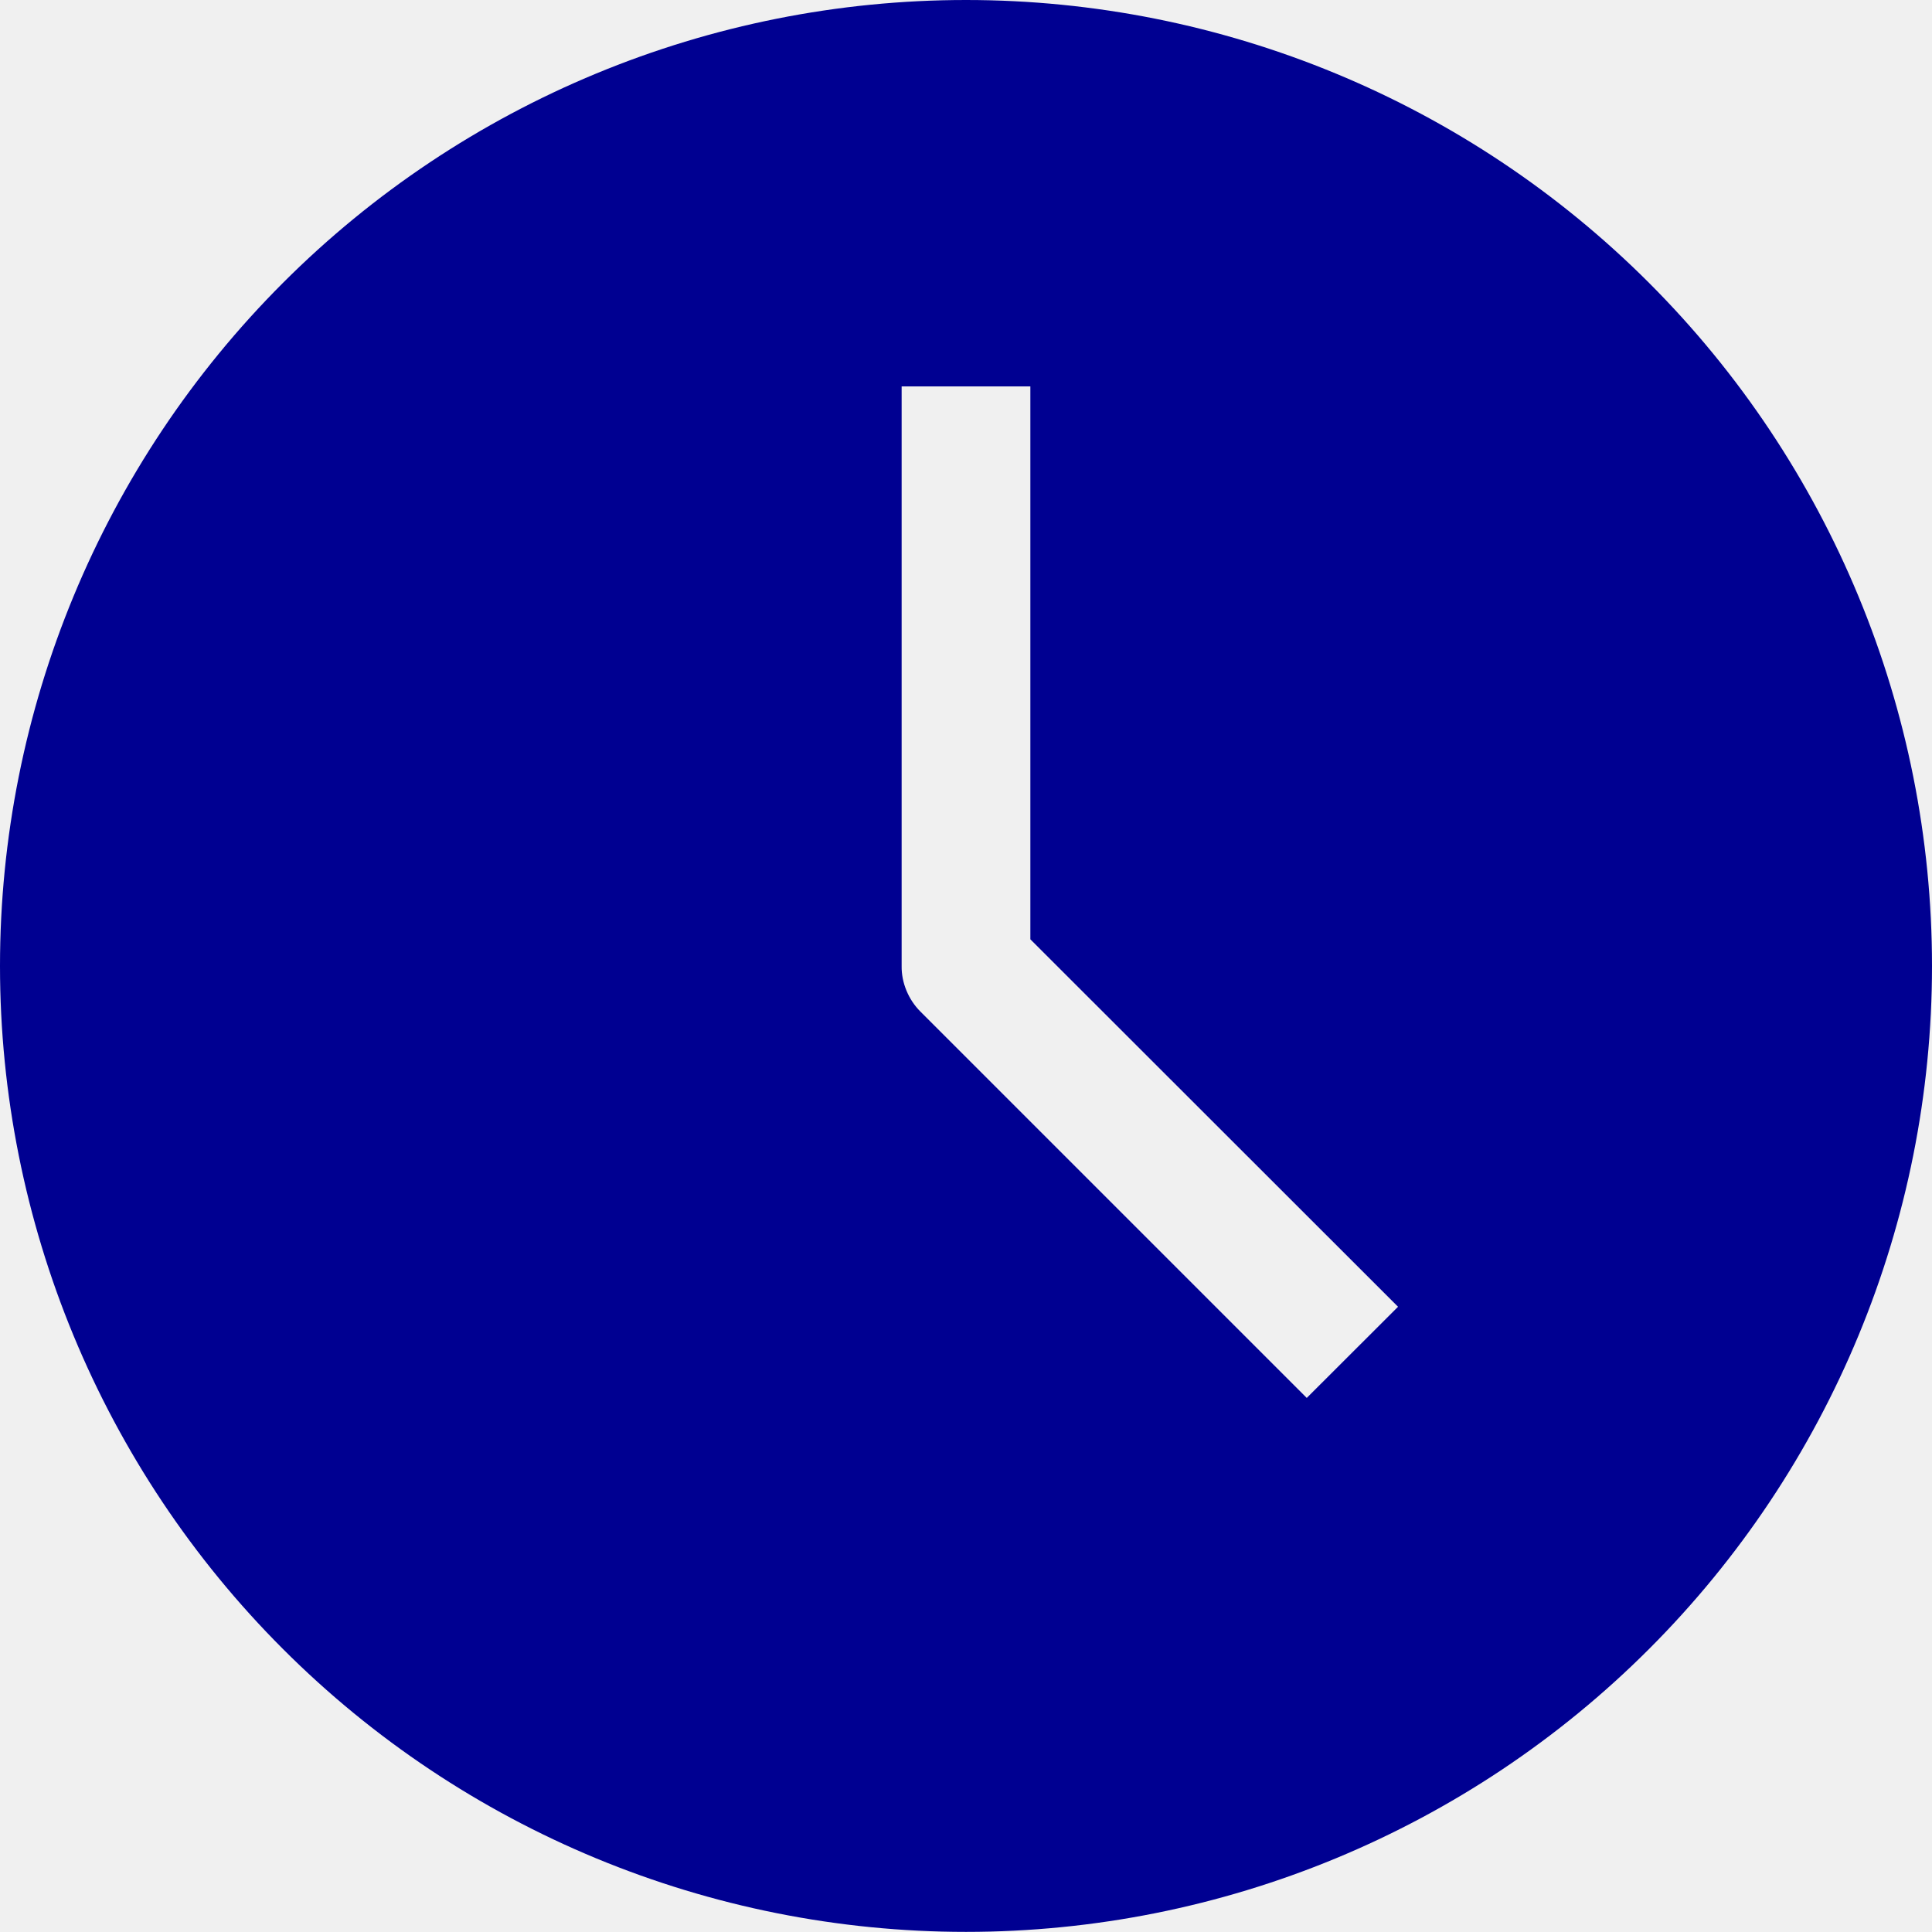
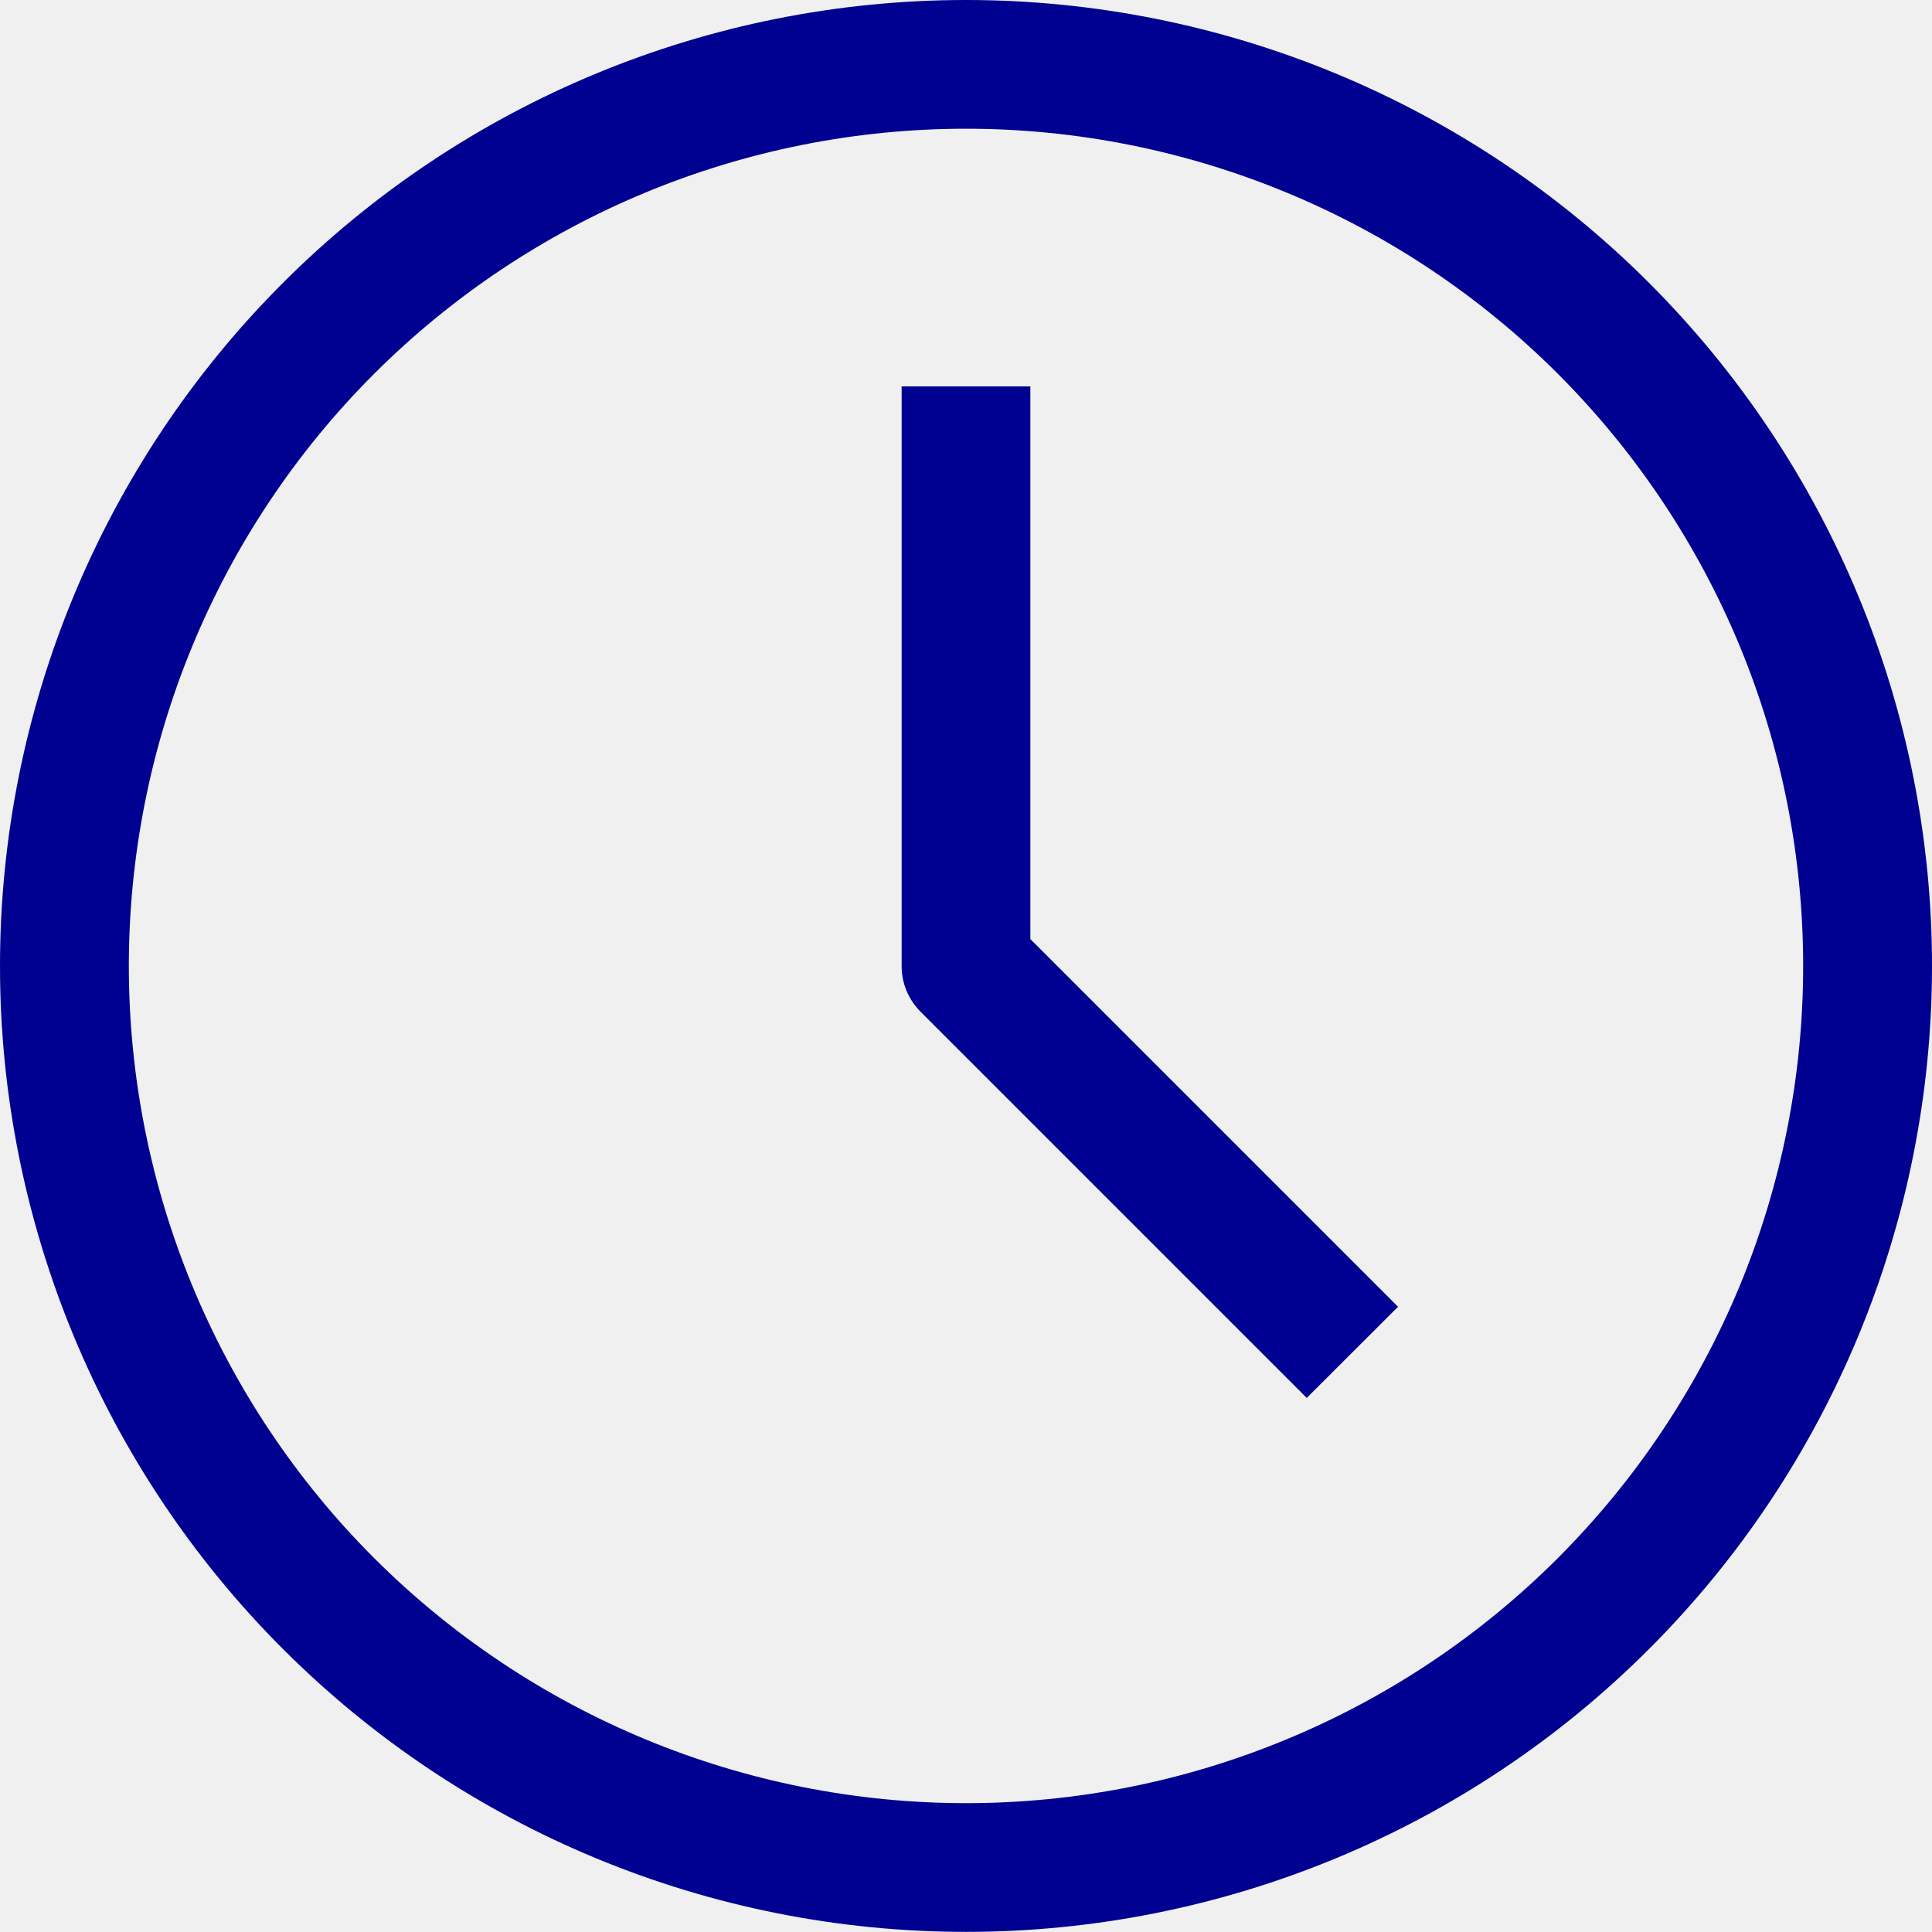
<svg xmlns="http://www.w3.org/2000/svg" width="16" height="16" viewBox="0 0 16 16" fill="none">
-   <g clip-path="url(#clip0_317_4253)">
-     <path fill-rule="evenodd" clip-rule="evenodd" d="M0 8C0 5.878 0.843 3.843 2.343 2.343C3.843 0.842 5.878 -0 8 -0C10.122 -0 12.157 0.842 13.657 2.343C15.157 3.843 16 5.878 16 8C16 10.121 15.157 12.156 13.657 13.656C12.157 15.157 10.122 15.999 8 15.999C5.878 15.999 3.843 15.157 2.343 13.656C0.843 12.156 0 10.121 0 8H0ZM7.467 8V3.2H8.533V7.779L11.578 10.822L10.822 11.577L7.622 8.377C7.573 8.328 7.534 8.269 7.507 8.204C7.48 8.139 7.466 8.07 7.467 8Z" fill="#000091" />
-   </g>
-   <defs>
-     <clipPath id="clip0_317_4253">
-       <rect width="16" height="16" fill="white" transform="translate(0 -0.000488281)" />
-     </clipPath>
-   </defs>
+   <path d="M8 8H7.467C7.467 8.07 7.48 8.139 7.507 8.204C7.534 8.269 7.573 8.327 7.622 8.377L8 8ZM8 14.933C6.161 14.933 4.398 14.202 3.097 12.902C1.797 11.602 1.067 9.838 1.067 8H0C0 10.121 0.843 12.156 2.343 13.656C3.843 15.157 5.878 15.999 8 15.999V14.933ZM14.933 8C14.933 8.91 14.754 9.812 14.406 10.653C14.057 11.494 13.546 12.258 12.903 12.902C12.259 13.546 11.495 14.057 10.653 14.405C9.812 14.754 8.911 14.933 8 14.933V15.999C10.122 15.999 12.157 15.157 13.657 13.656C15.157 12.156 16 10.121 16 8H14.933ZM8 1.066C8.911 1.066 9.812 1.246 10.653 1.594C11.495 1.942 12.259 2.453 12.903 3.097C13.546 3.741 14.057 4.505 14.406 5.346C14.754 6.187 14.933 7.089 14.933 8H16C16 5.878 15.157 3.843 13.657 2.343C12.157 0.842 10.122 -0 8 -0V1.066ZM8 -0C5.878 -0 3.843 0.842 2.343 2.343C0.843 3.843 0 5.878 0 8H1.067C1.067 6.161 1.797 4.397 3.097 3.097C4.398 1.797 6.161 1.066 8 1.066V-0ZM7.467 3.2V8H8.533V3.2H7.467ZM7.622 8.377L10.822 11.577L11.578 10.822L8.378 7.622L7.622 8.377V8.377Z" fill="#000091" />
</svg>
